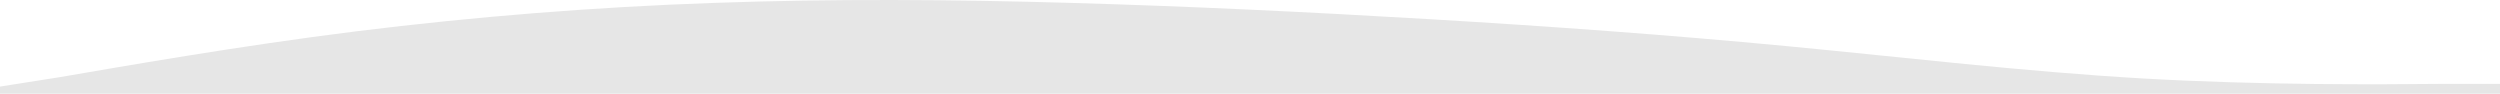
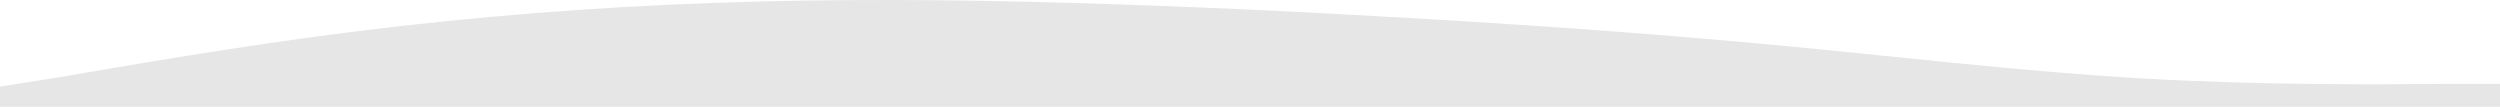
- <svg xmlns="http://www.w3.org/2000/svg" width="1920" height="72" viewBox="0 0 1920 72">
+ <svg xmlns="http://www.w3.org/2000/svg" width="1920" height="82" viewBox="0 0 1920 82">
  <g transform="translate(1420 165.716)">
-     <path d="M0,66.367l46-7.255c45.7-7.8,136.665-23.878,228-35.239Q411.1,6.879,548,2.107c91.335-3.278,183.53-2.673,275,0,91.47,2.641,182.53,7.027,274,12.437s183.665,12.041,275,20.729c91.4,8.72,182.6,19.624,274,24.875,91.335,5.251,182.3,4.591,228,4.146h46V71.87H0Z" transform="translate(-1420 -165.585)" fill="#e6e6e6" />
+     <path d="M0,66.367l46-7.255c45.7-7.8,136.665-23.878,228-35.239Q411.1,6.879,548,2.107c91.335-3.278,183.53-2.673,275,0,91.47,2.641,182.53,7.027,274,12.437s183.665,12.041,275,20.729c91.4,8.72,182.6,19.624,274,24.875,91.335,5.251,182.3,4.591,228,4.146h46V81.87H0Z" transform="translate(-1420 -165.585)" fill="#e6e6e6" />
  </g>
</svg>
